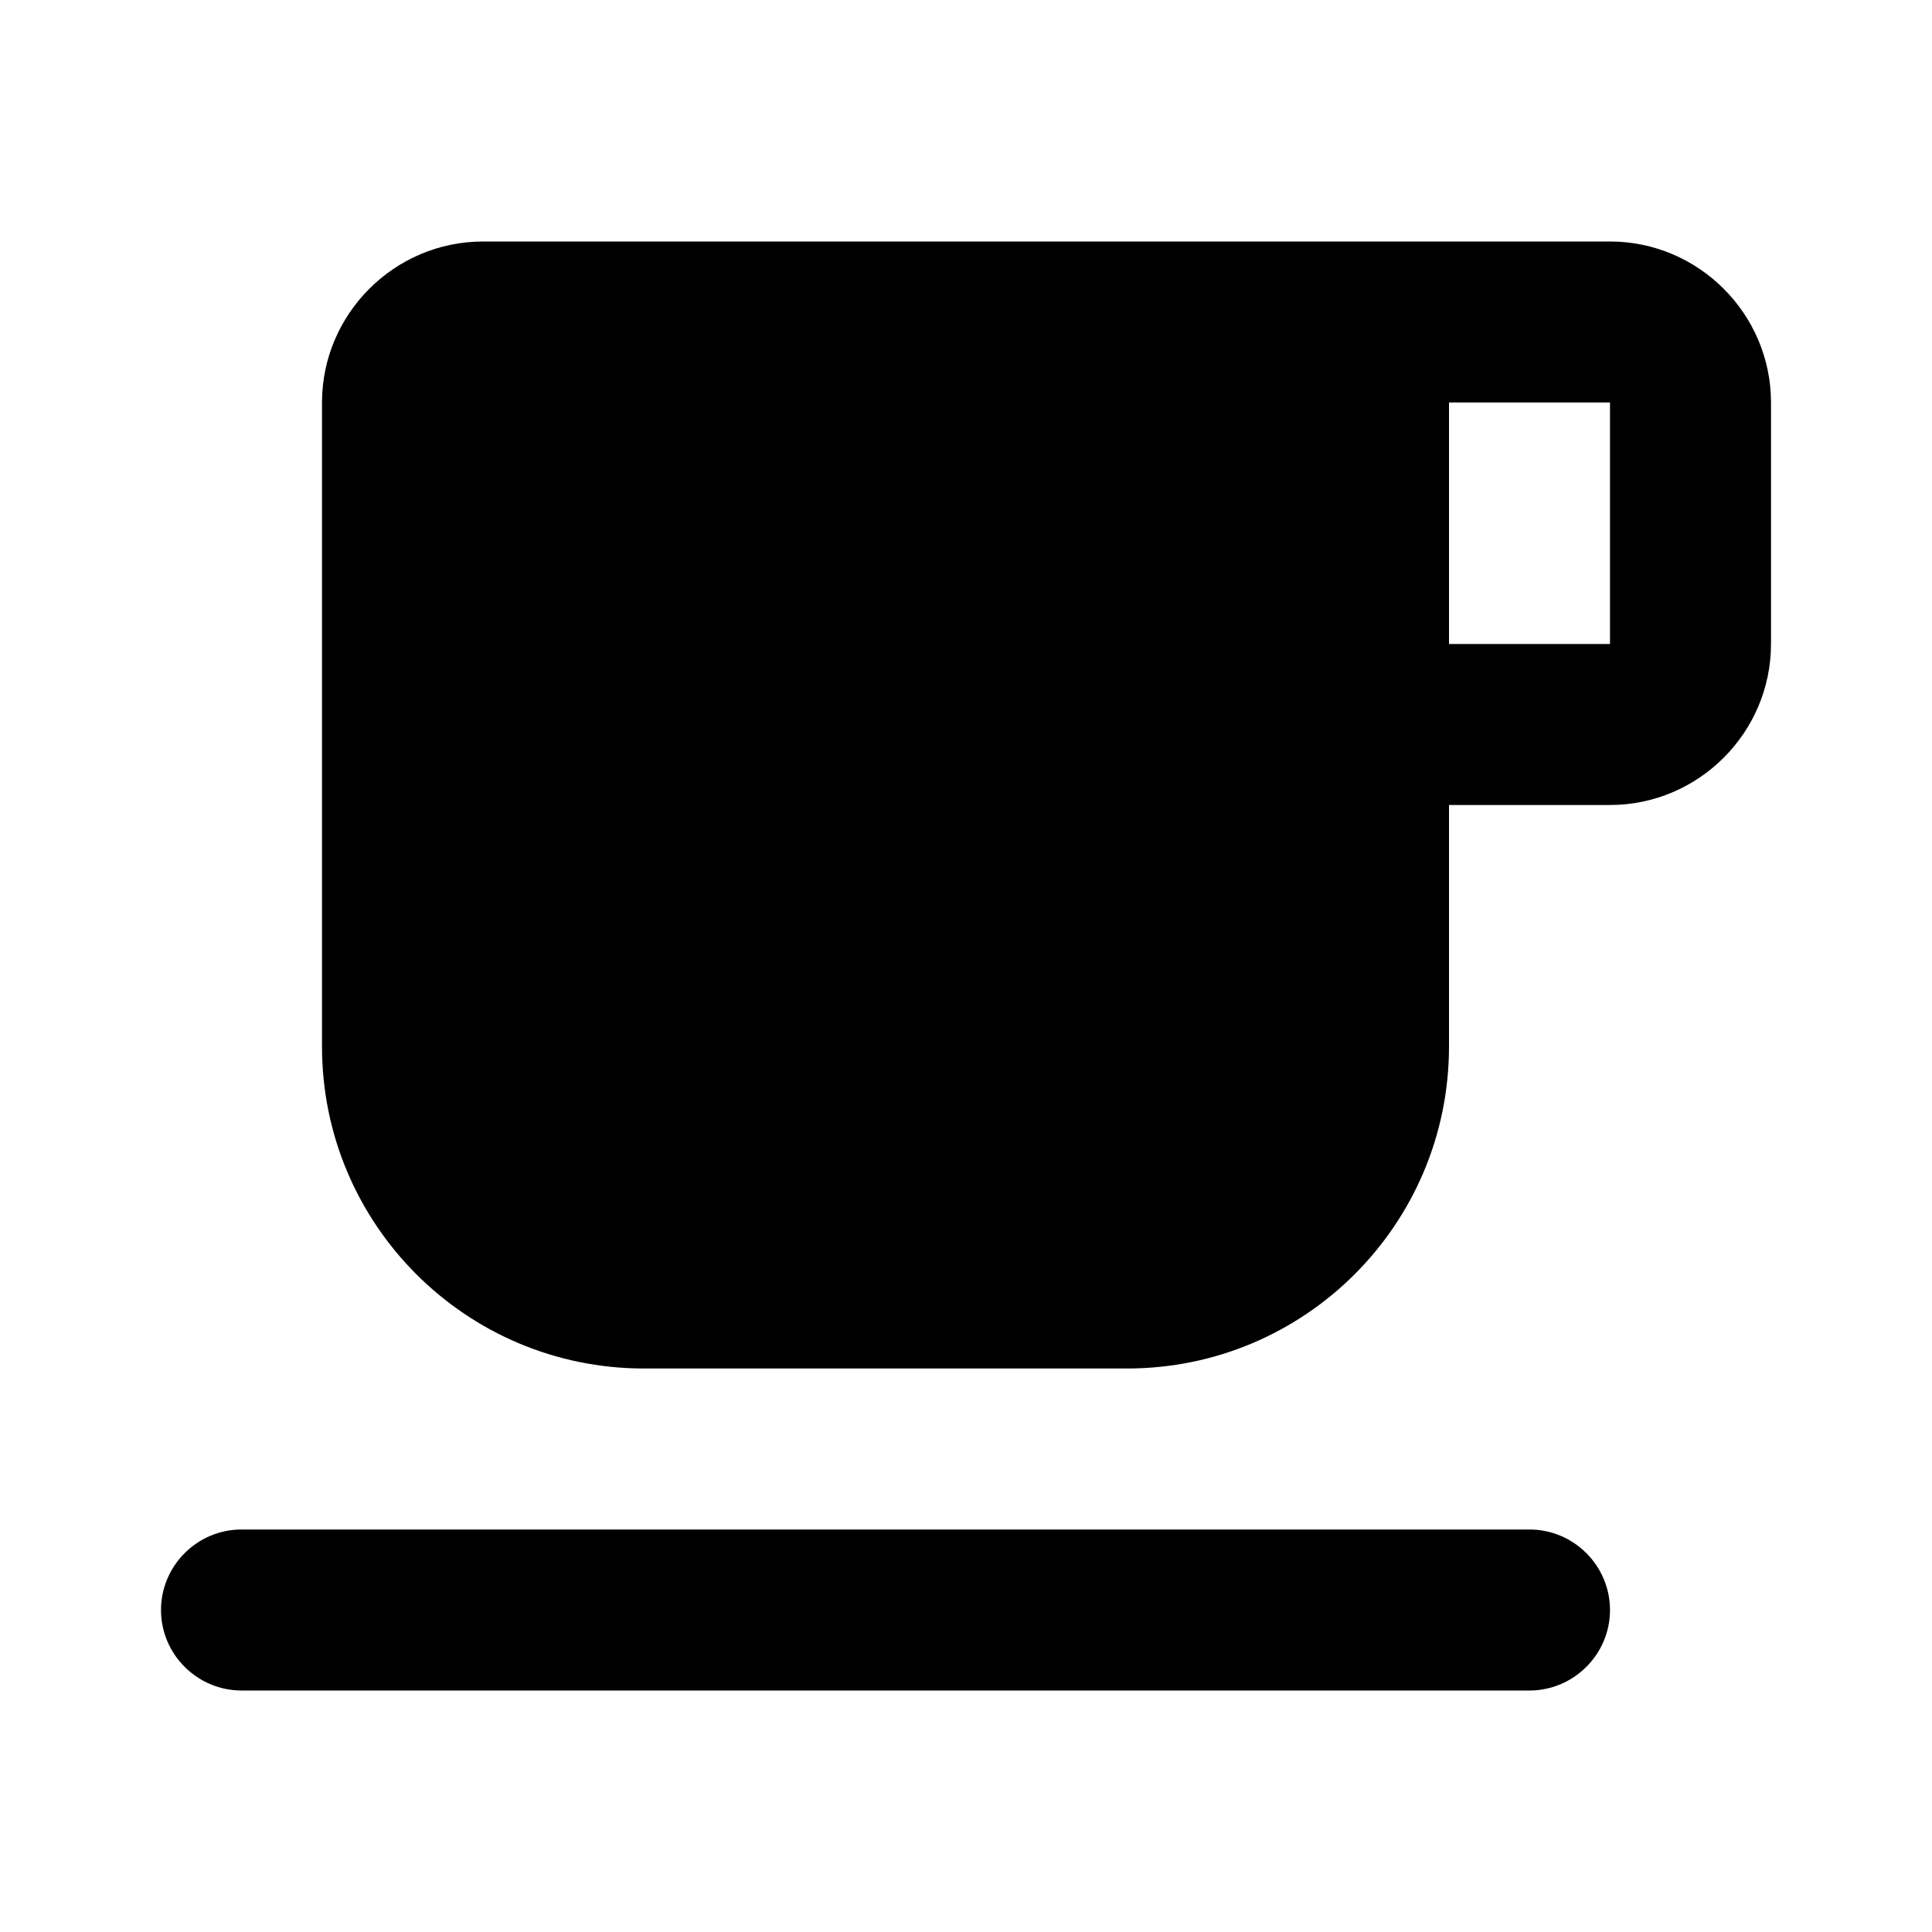
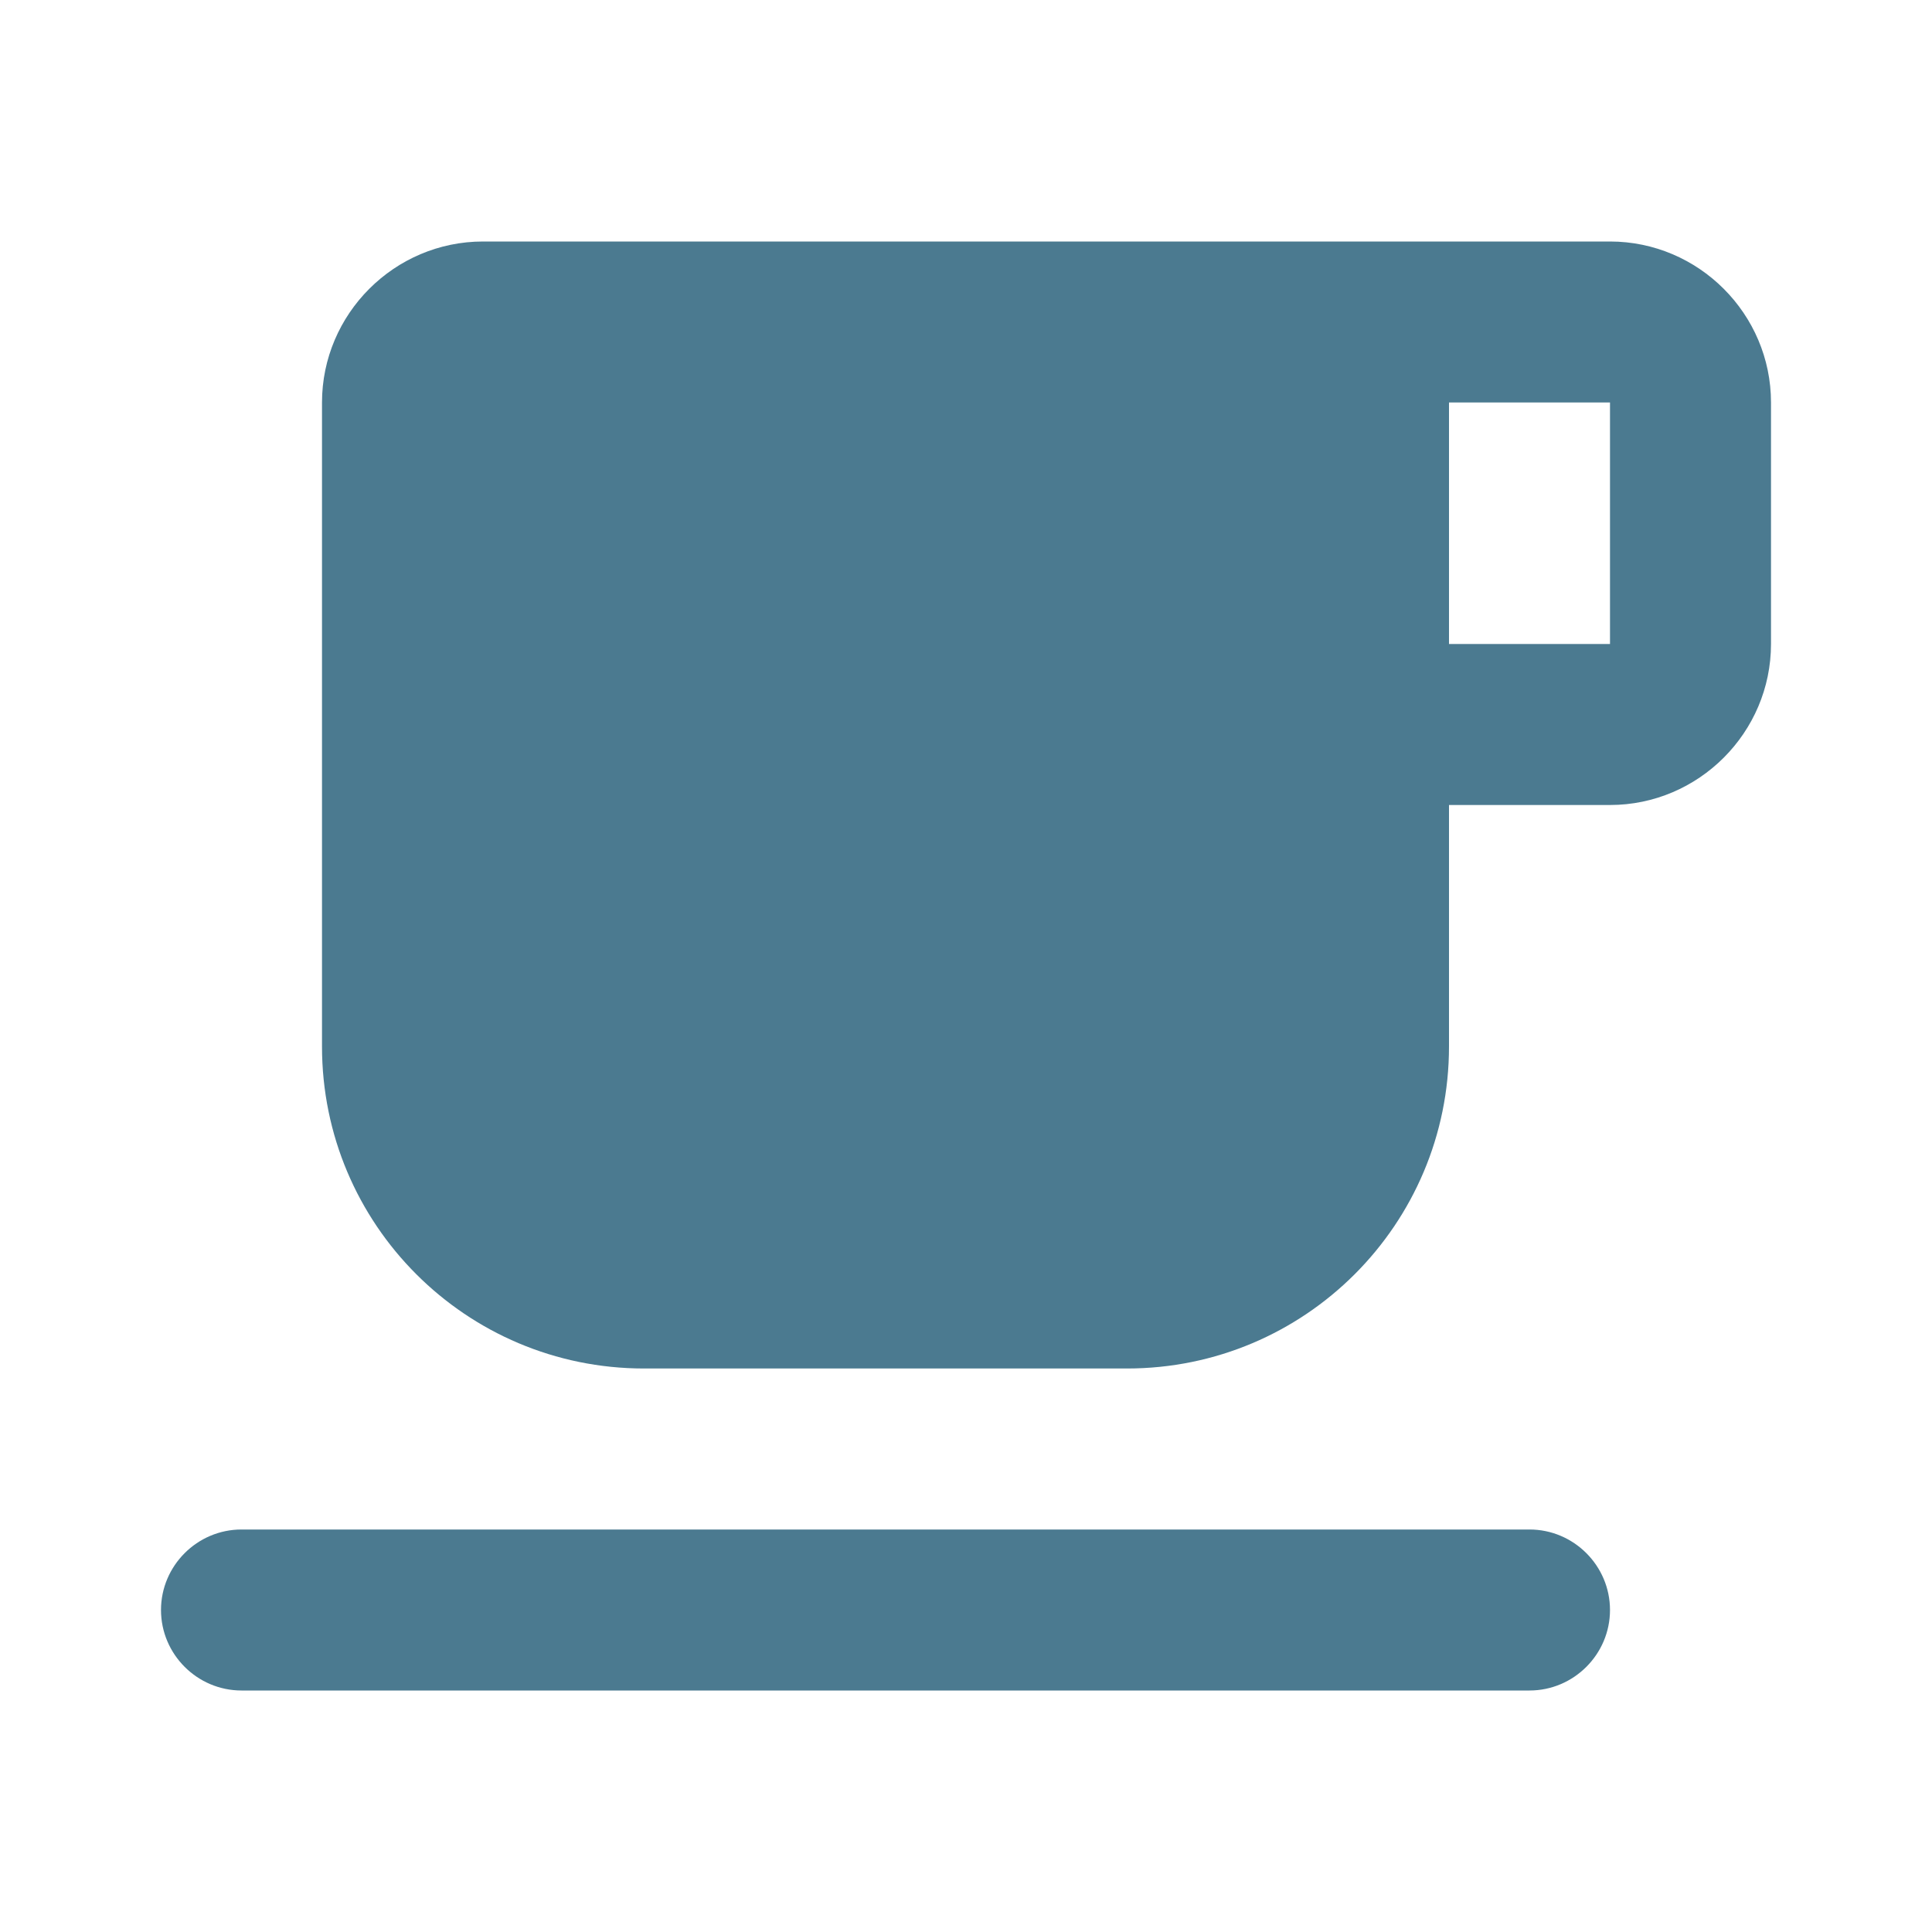
<svg xmlns="http://www.w3.org/2000/svg" width="24" height="24" viewBox="0 0 24 24">
  <g fill="none" fill-rule="evenodd">
-     <path d="M0 0h24v24H0z" />
-     <path fill="#000" fill-rule="nonzero" d="M20 3H6c-1.1 0-2 .9-2 2v8c0 2.21 1.79 4 4 4h6c2.21 0 4-1.79 4-4v-3h2c1.1 0 2-.9 2-2V5c0-1.1-.9-2-2-2zm0 5h-2V5h2v3zM3 21h16c.55 0 1-.45 1-1s-.45-1-1-1H3c-.55 0-1 .45-1 1s.45 1 1 1z" />
+     <path d="M0 0L24 0 24 24 0 24z" />
+     <path fill="#4B7A90" fill-rule="nonzero" d="M20 3H6c-1.1 0-2 .9-2 2v8c0 2.21 1.79 4 4 4h6c2.21 0 4-1.79 4-4v-3h2c1.1 0 2-.9 2-2V5c0-1.1-.9-2-2-2zm0 5h-2V5h2v3zM3 21h16c.55 0 1-.45 1-1s-.45-1-1-1H3c-.55 0-1 .45-1 1s.45 1 1 1z" />
  </g>
</svg>
